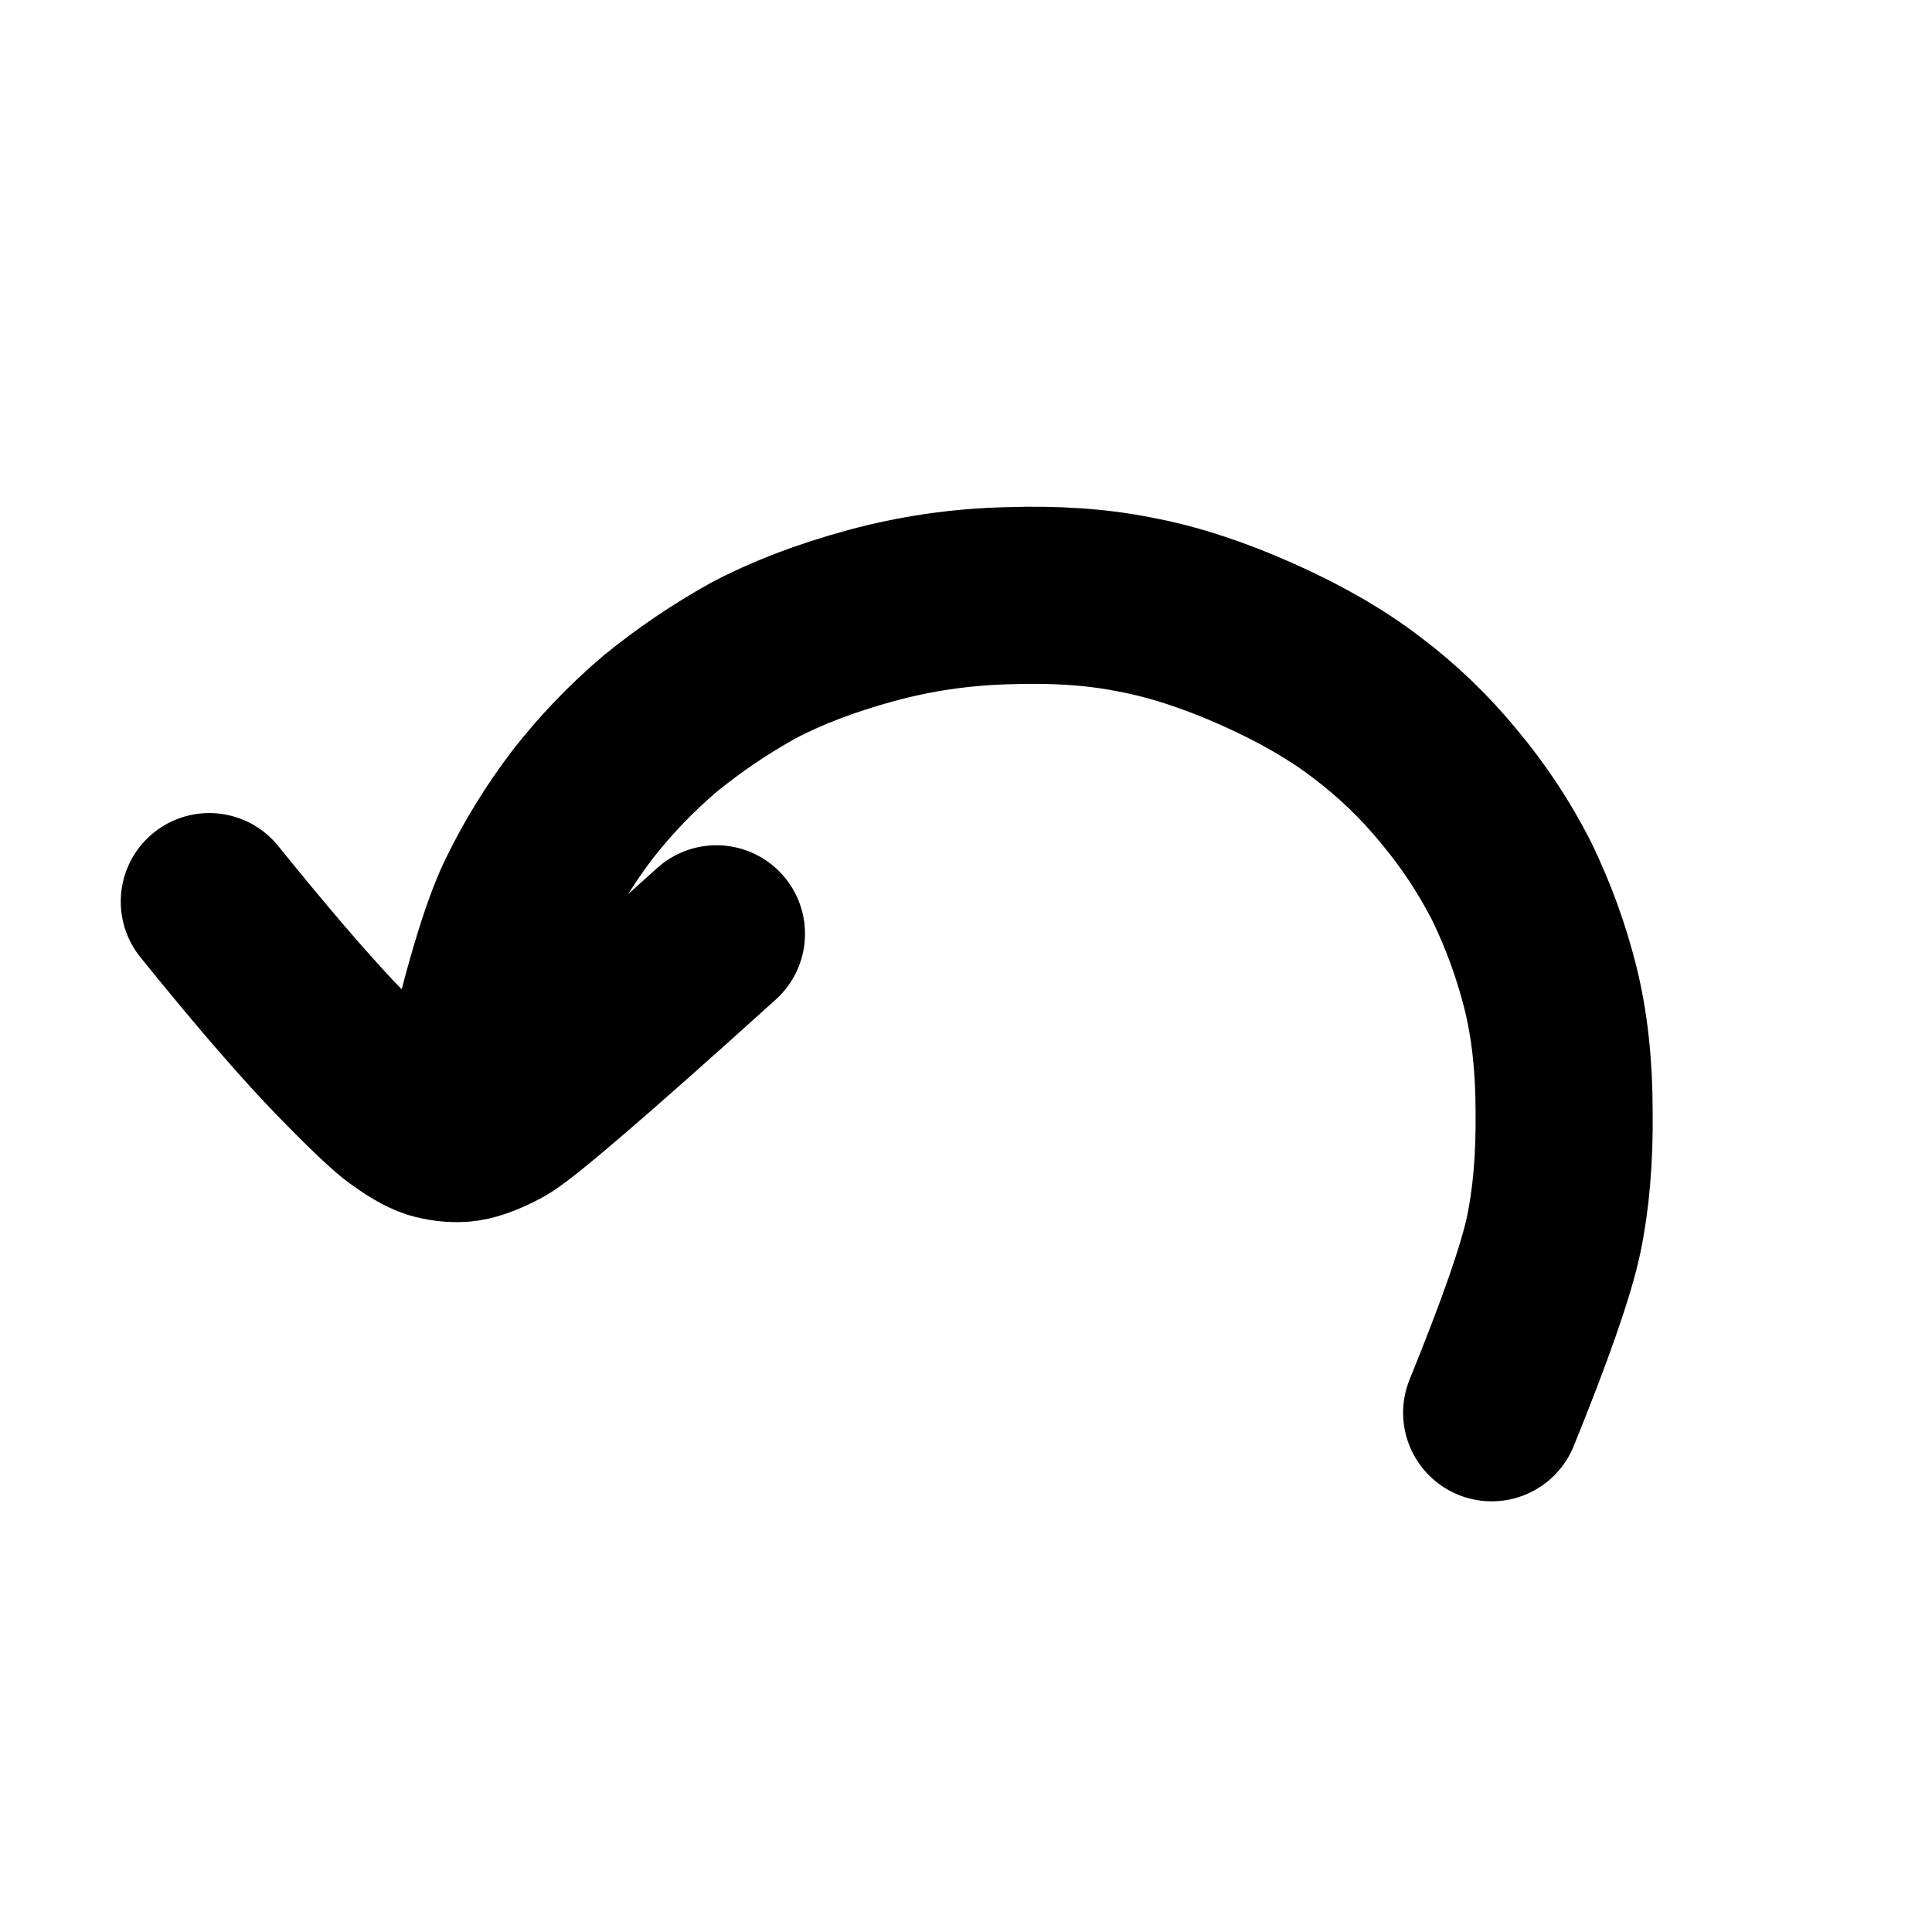
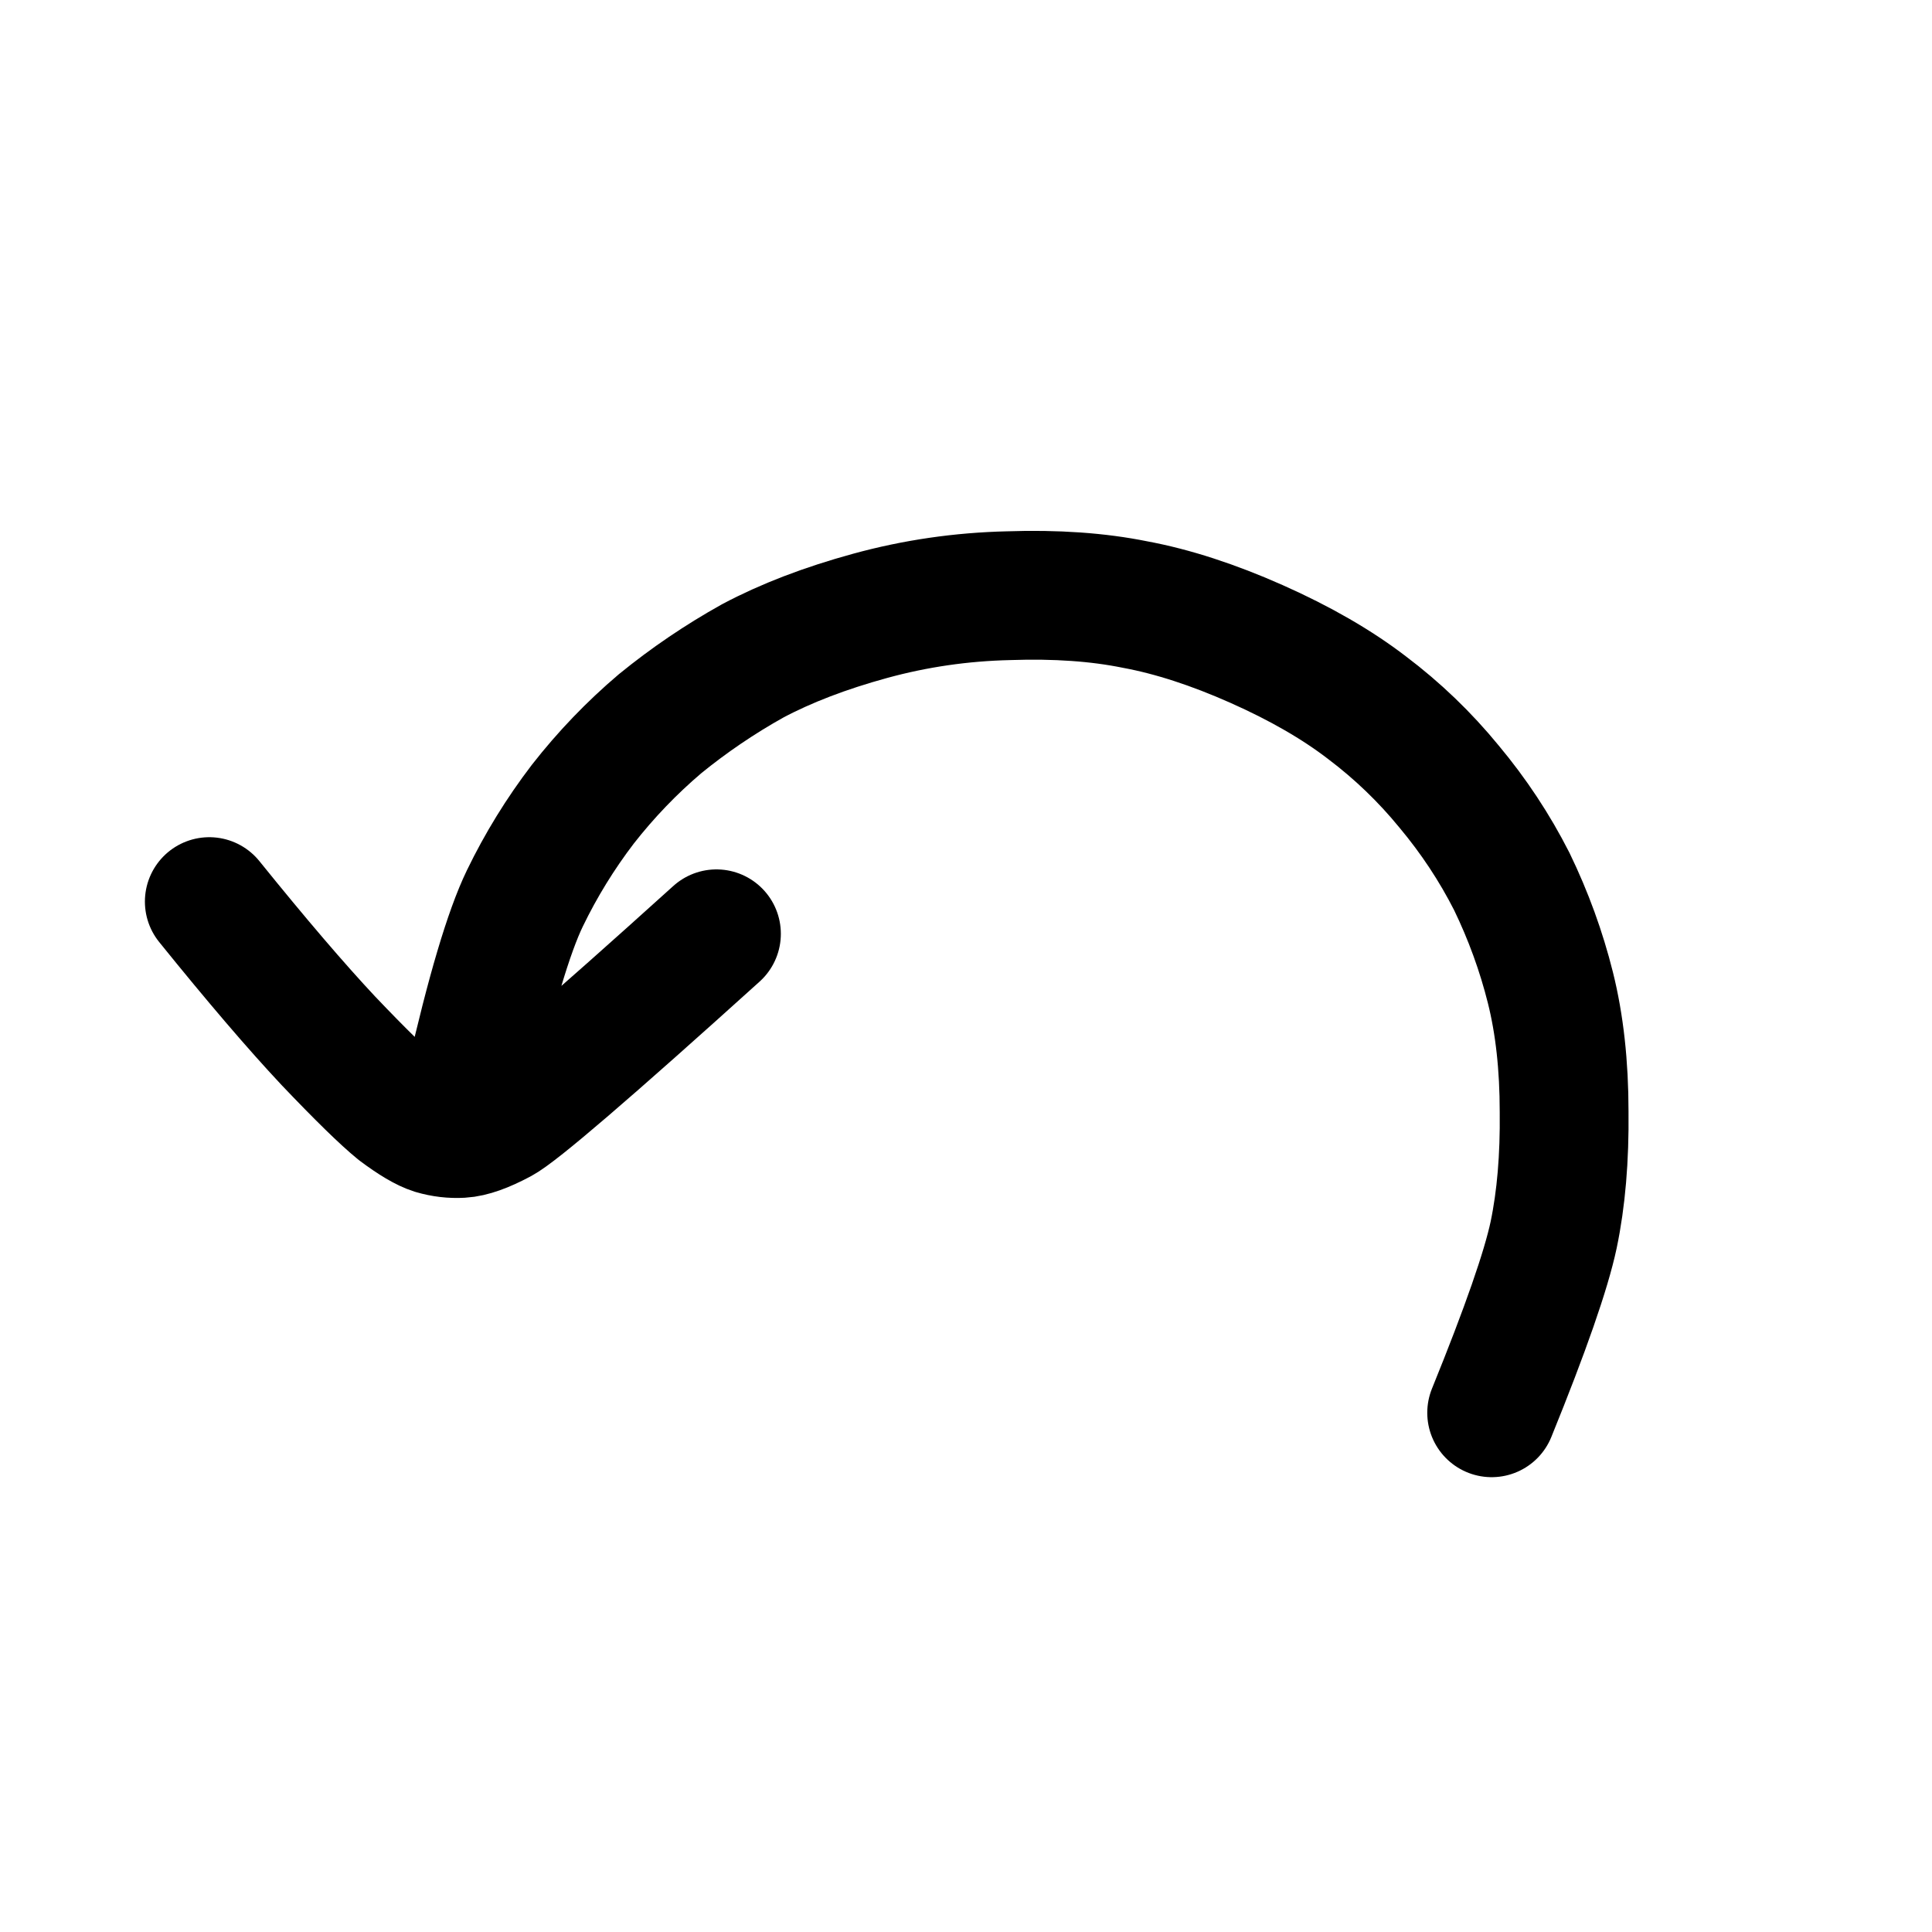
- <svg xmlns="http://www.w3.org/2000/svg" width="24" height="24" viewBox="0 0 24 24" fill="none" stroke="currentColor" stroke-width="2.2" stroke-linecap="round" stroke-linejoin="round">
+ <svg xmlns="http://www.w3.org/2000/svg" width="24" height="24" viewBox="0 0 24 24" fill="none" stroke="currentColor" stroke-width="1.6" stroke-linecap="round" stroke-linejoin="round">
  <path d="M18.53 17.55Q19.16 16 19.3 15.34Q19.44 14.67 19.43 13.81Q19.43 12.95 19.26 12.27Q19.09 11.59 18.78 10.95Q18.46 10.32 18 9.77Q17.55 9.22 16.98 8.79Q16.42 8.36 15.61 8Q14.8 7.64 14.1 7.51Q13.41 7.37 12.53 7.4Q11.65 7.42 10.81 7.65Q9.97 7.88 9.35 8.21Q8.74 8.55 8.2 8.99Q7.67 9.44 7.24 9.99Q6.82 10.54 6.52 11.16Q6.22 11.78 5.84 13.45M2.6 11.2Q3.48 12.29 4.08 12.93Q4.68 13.56 4.95 13.78Q5.23 13.99 5.39 14.04Q5.56 14.09 5.73 14.08Q5.91 14.07 6.21 13.91Q6.52 13.75 8.9 11.6" />
</svg>
